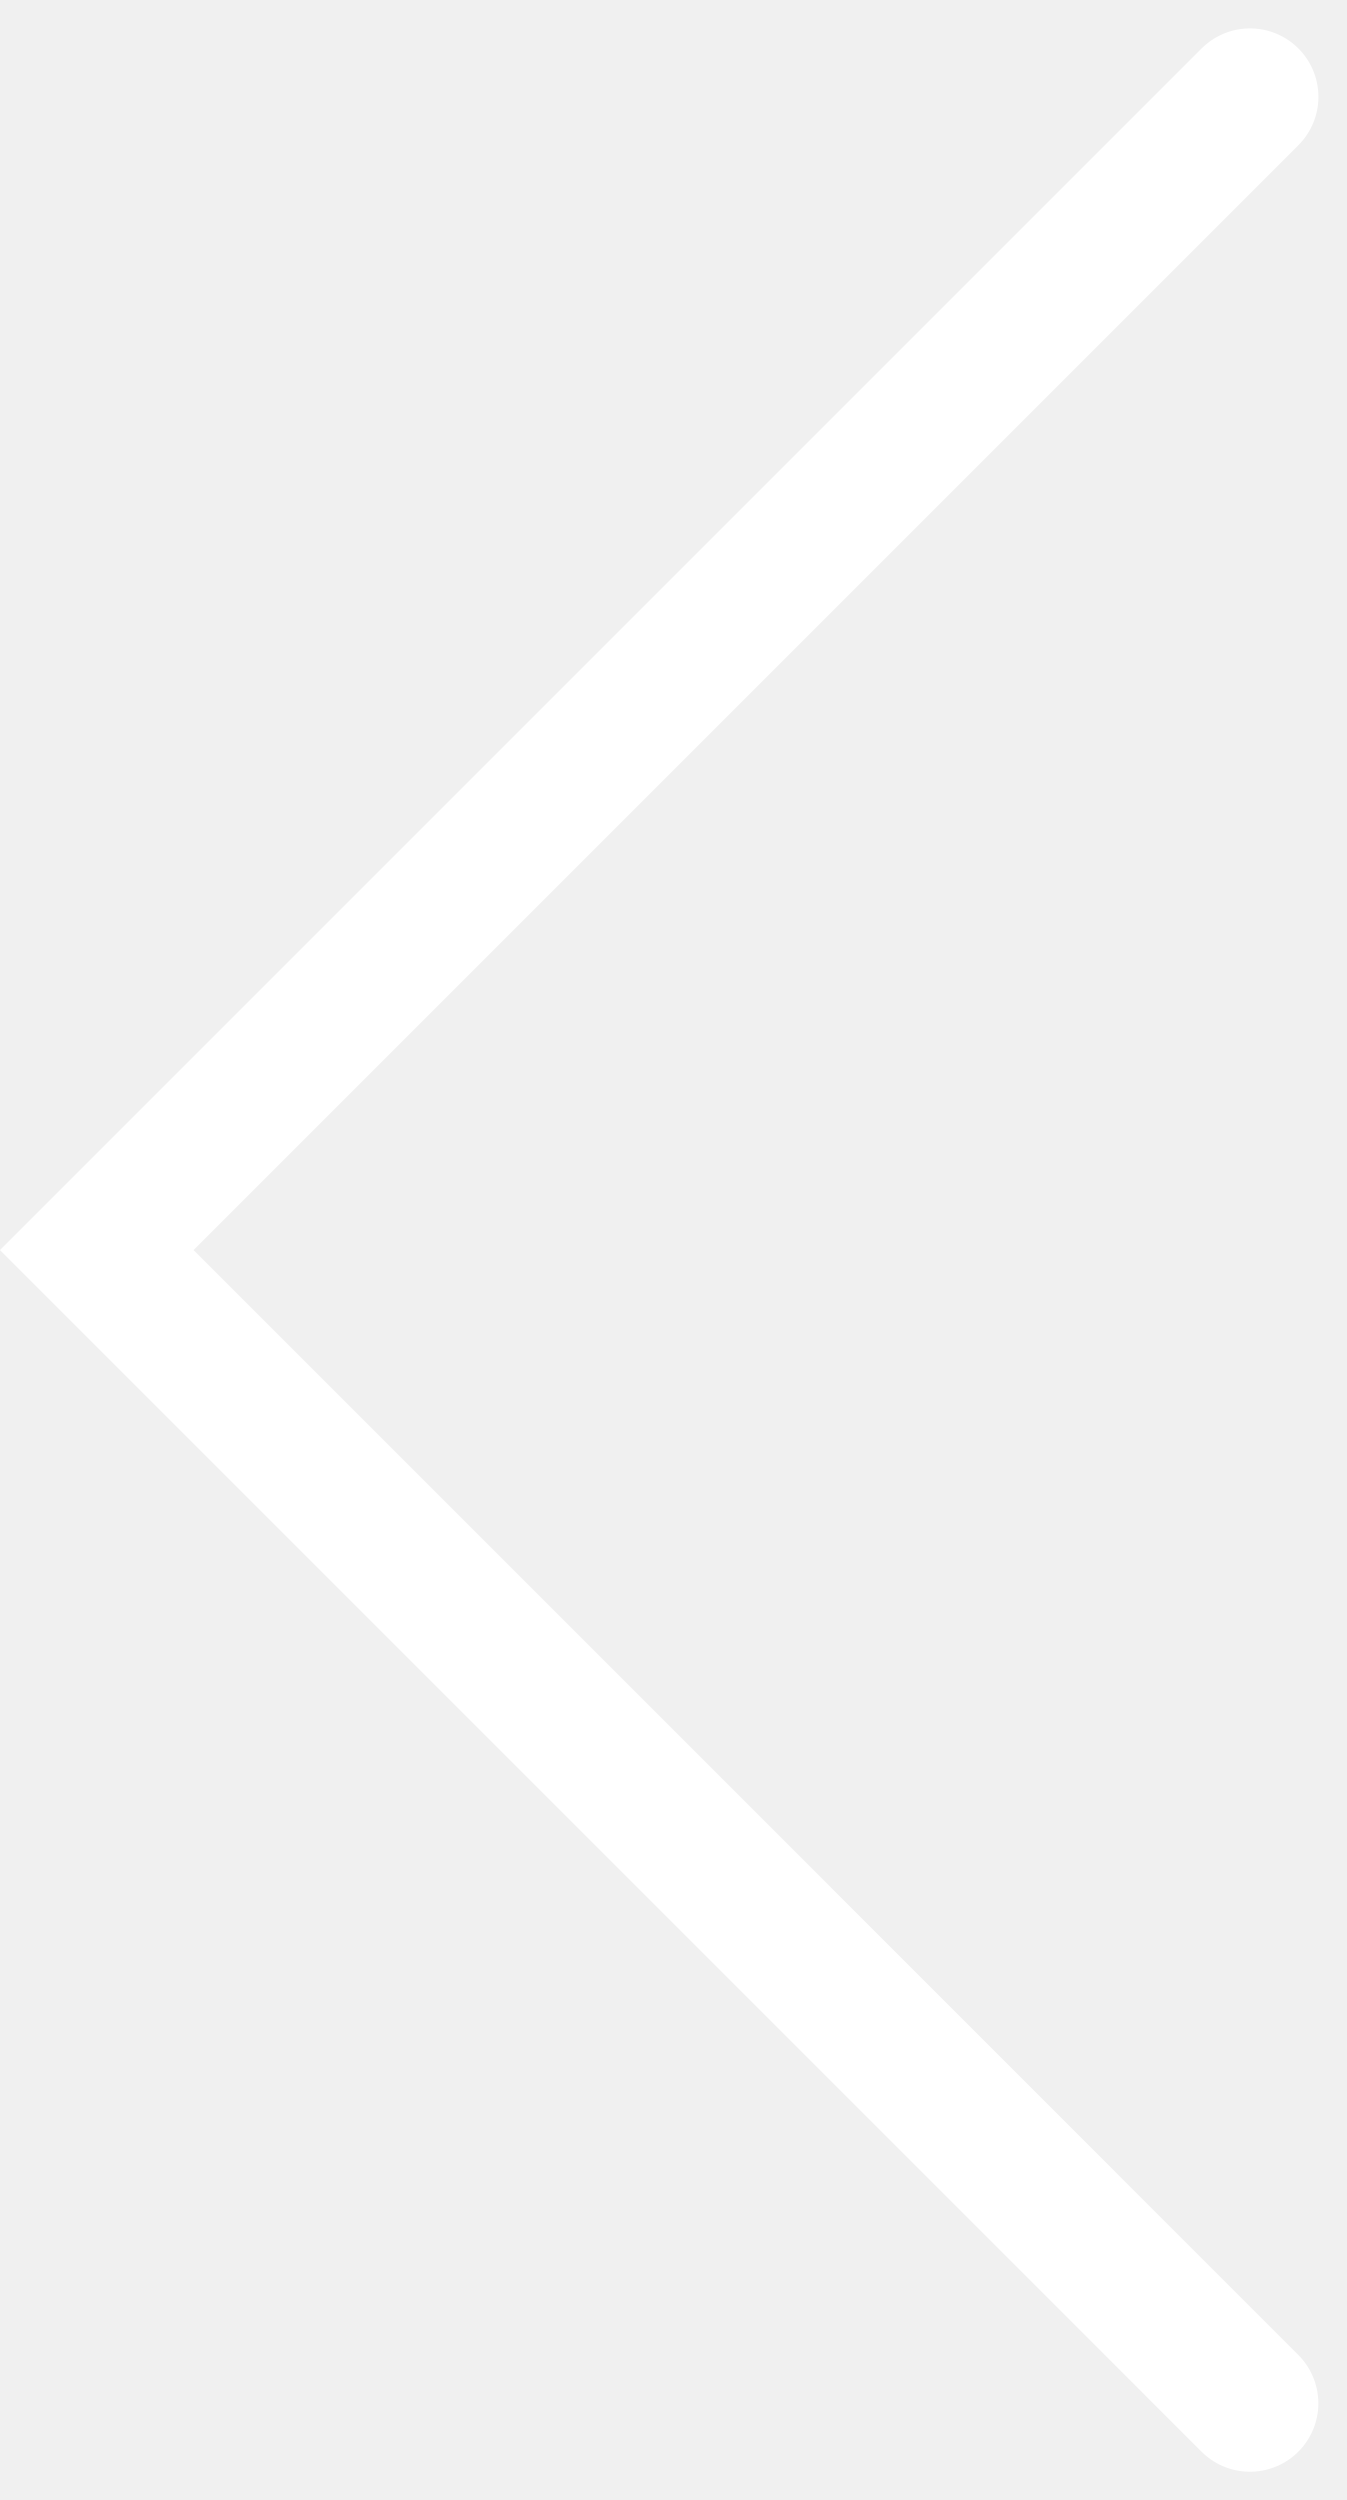
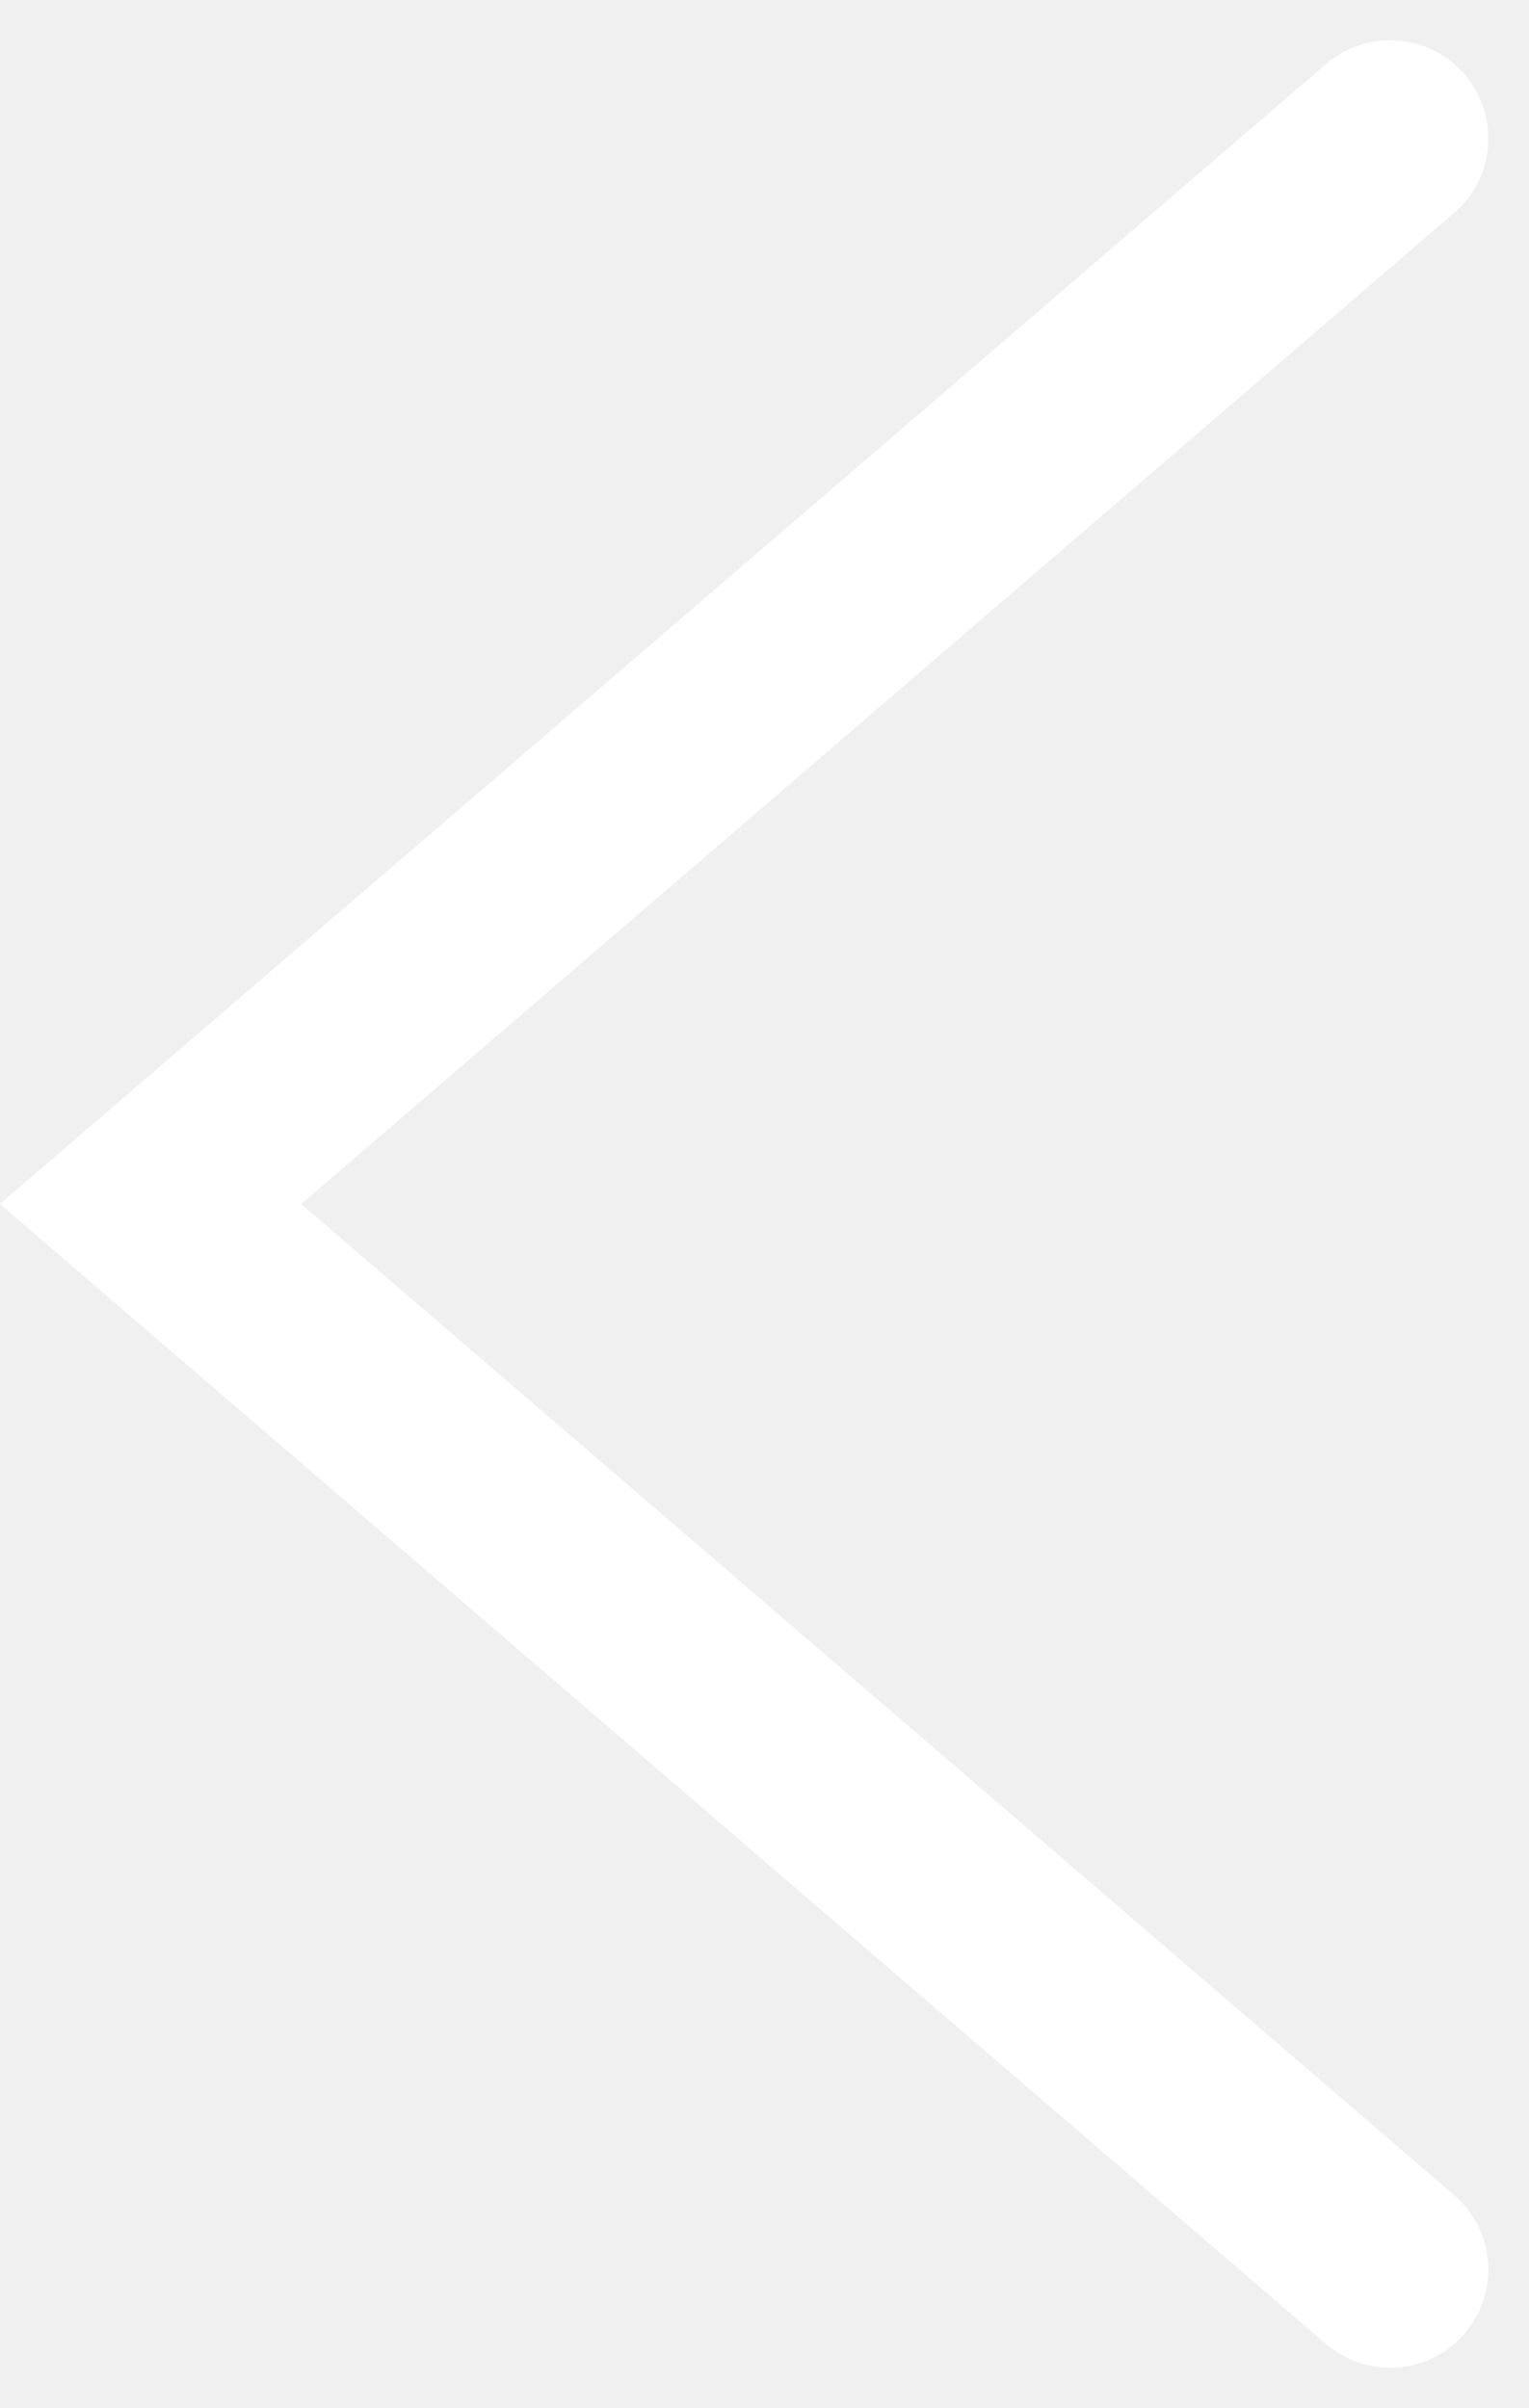
- <svg xmlns="http://www.w3.org/2000/svg" width="19.682" height="36.536" viewBox="0 0 19.682 36.536">
-   <path id="Path_1487" data-name="Path 1487" d="M-1074.646,1353l-16.854,16.854,7.022,7.022,9.831,9.832" transform="translate(1092.914 -1351.585)" fill="none" stroke="#fff" stroke-linecap="round" stroke-width="2" />
+ <svg xmlns="http://www.w3.org/2000/svg" width="15.567" height="24.528" viewBox="0 0 15.567 24.528">
+   <path id="Path_1487" data-name="Path 1487" d="M0,0,12.623,10.854,7.363,15.376,0,21.708" transform="translate(14.156 23.118) rotate(180)" fill="none" stroke="#fff" stroke-linecap="round" stroke-width="2" />
</svg>
